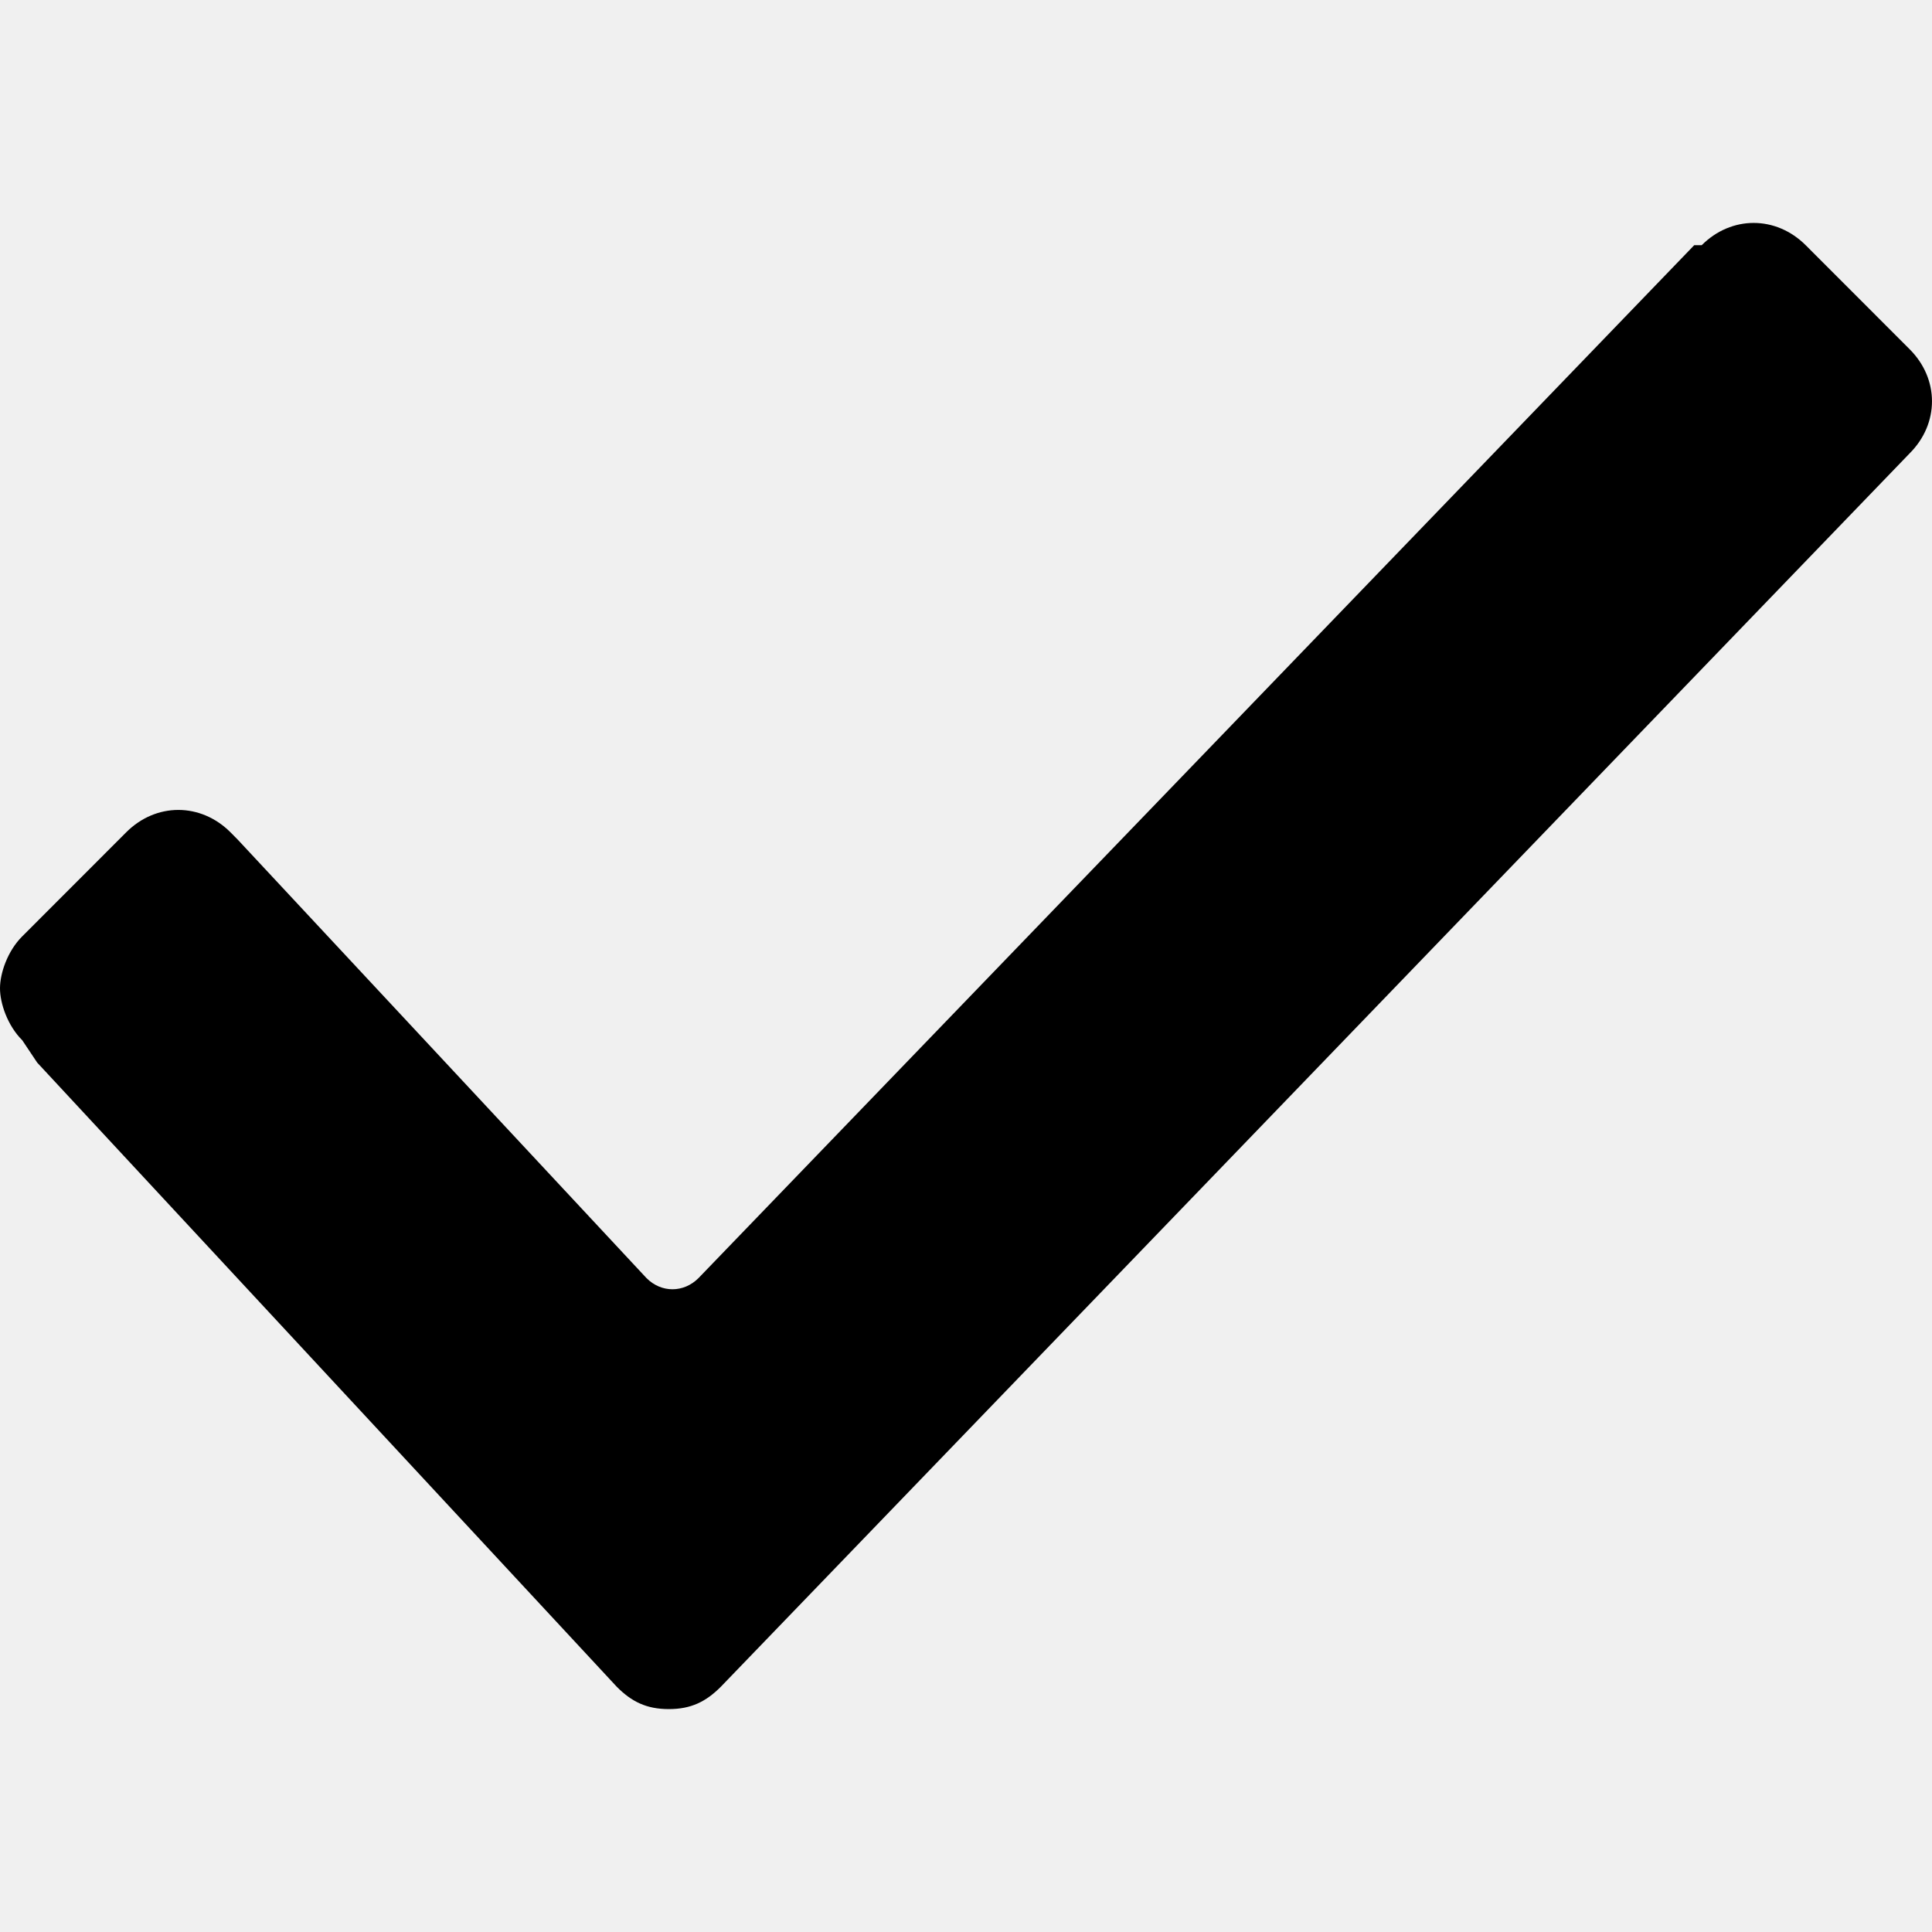
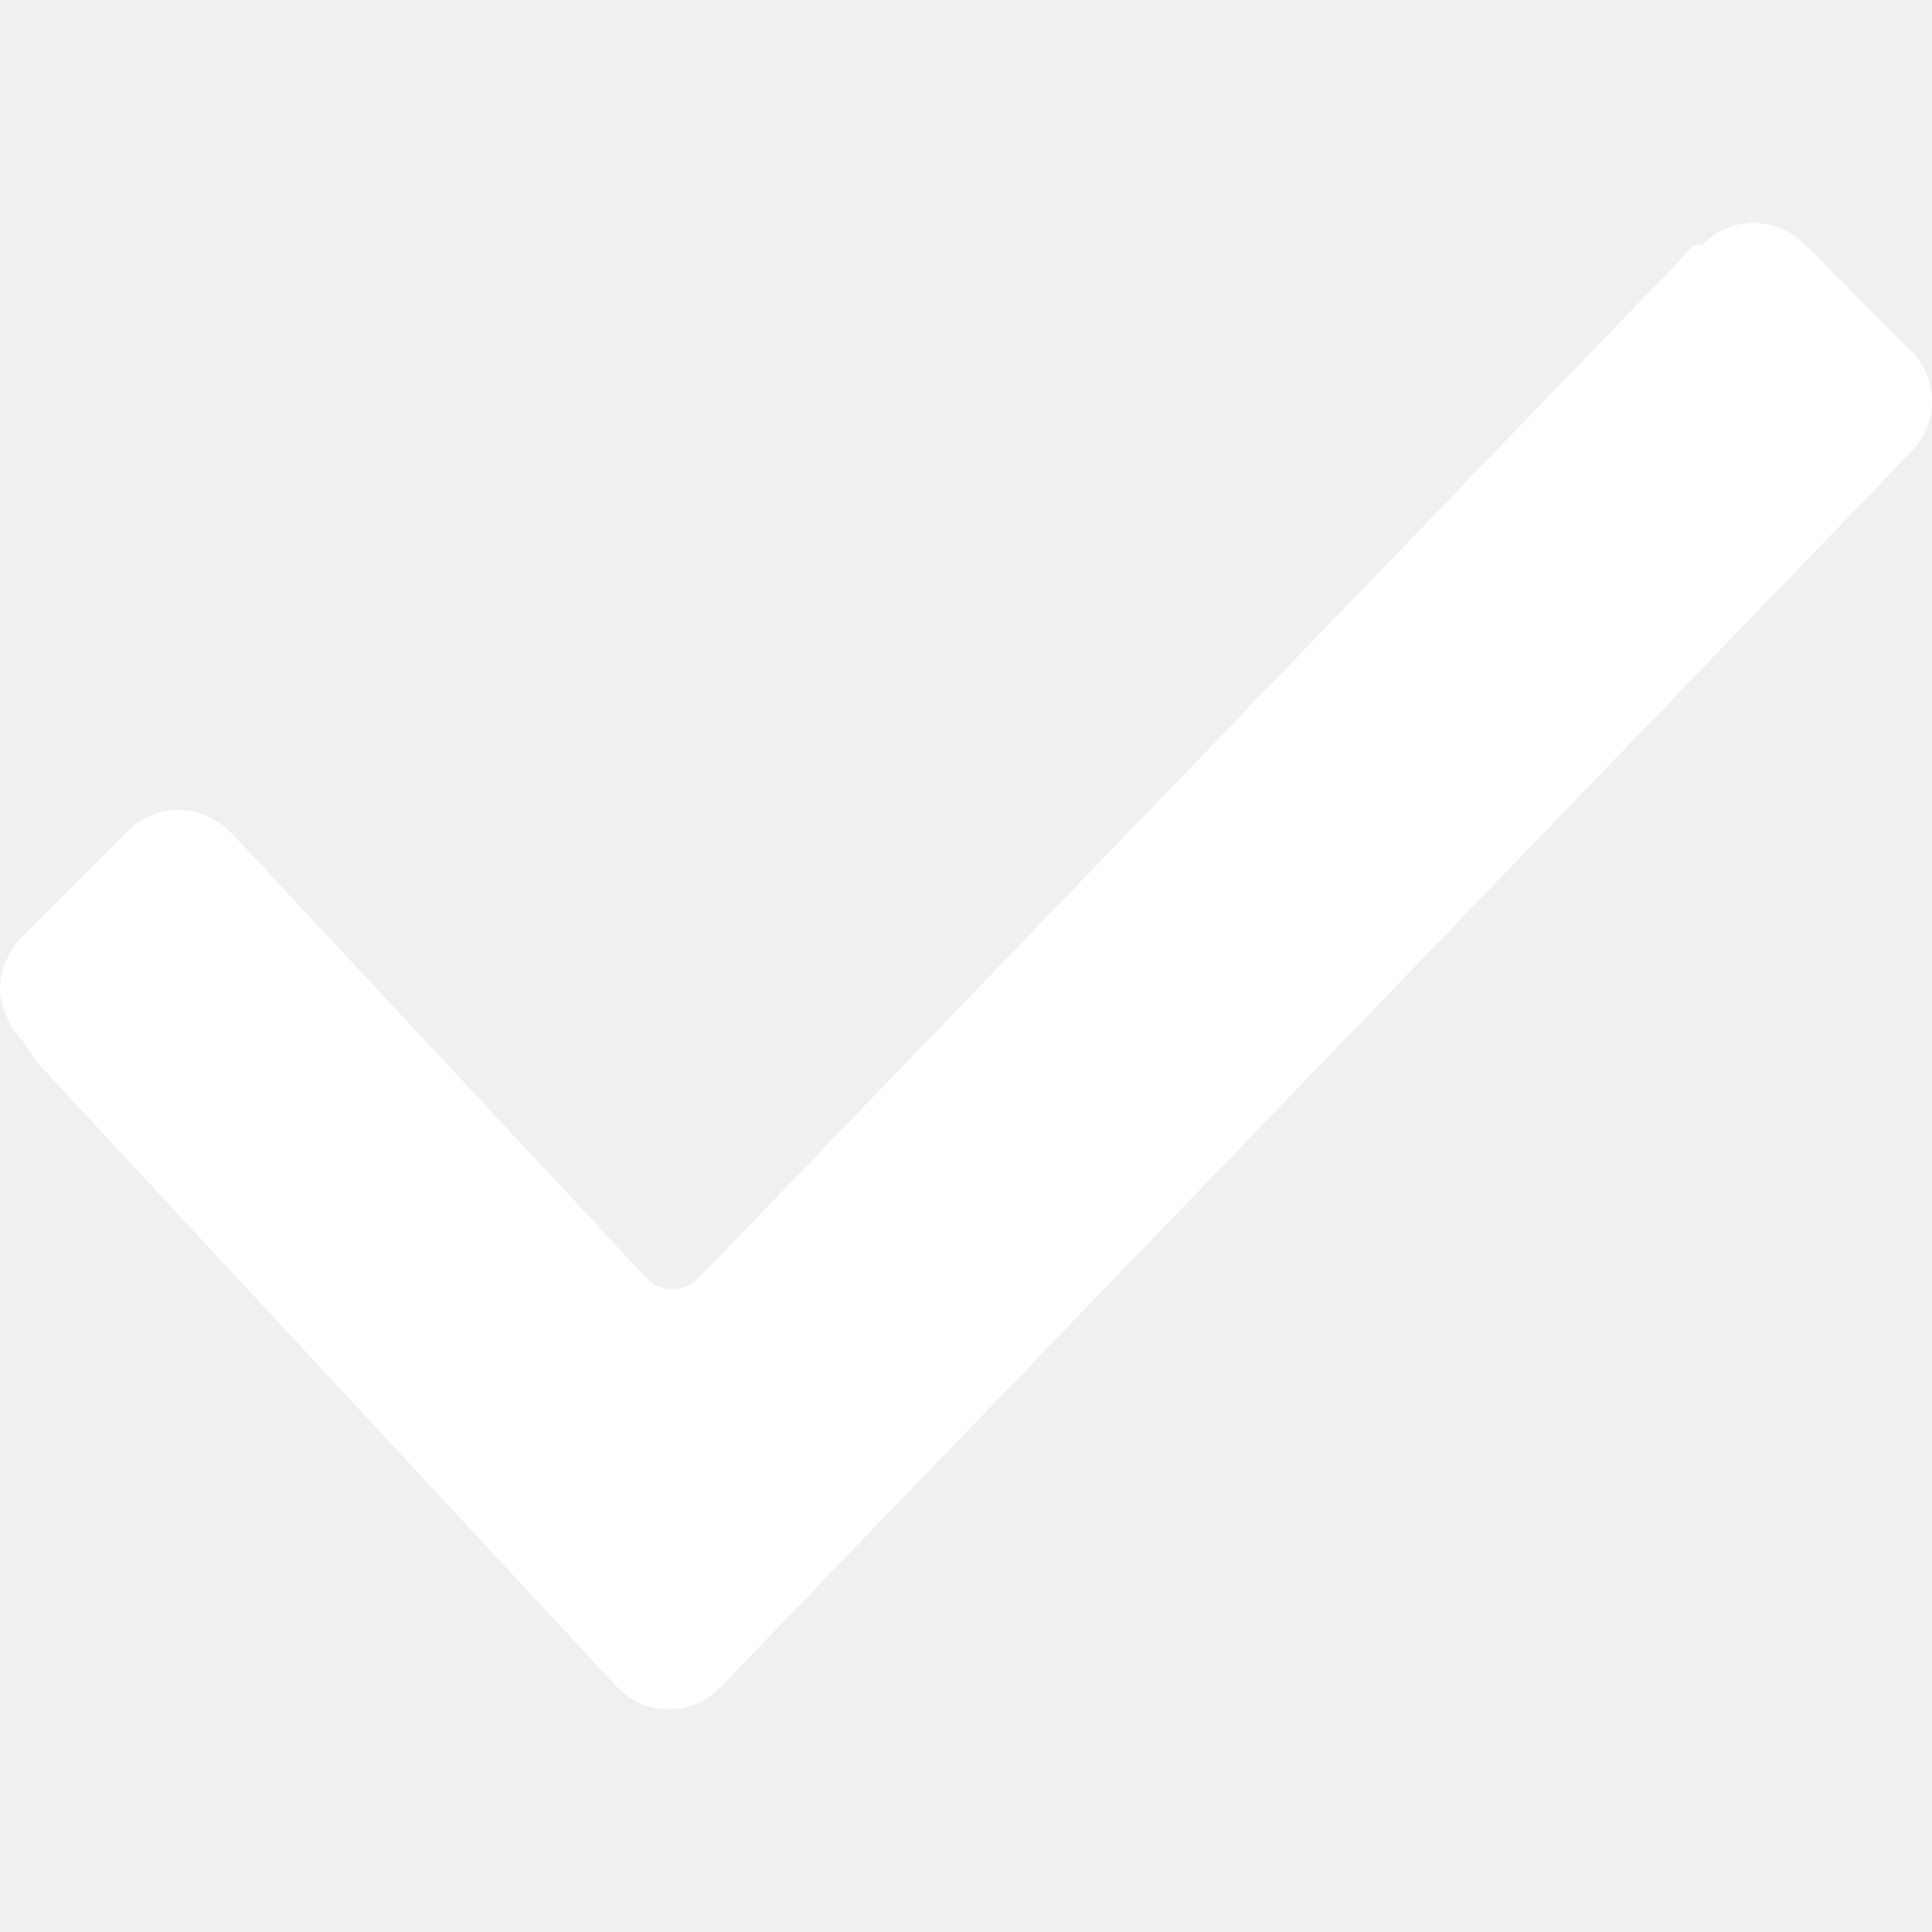
- <svg xmlns="http://www.w3.org/2000/svg" width="24" height="24" viewBox="0 0 24 24" fill="none">
-   <path d="M0.277 12.923C0.092 12.739 0 12.462 0 12.277C0 12.092 0.092 11.815 0.277 11.631L1.569 10.338C1.938 9.969 2.492 9.969 2.862 10.338L2.954 10.431L8.031 15.877C8.215 16.062 8.492 16.062 8.677 15.877L21.046 3.046H21.139V3.046C21.508 2.677 22.061 2.677 22.431 3.046L23.723 4.339C24.092 4.708 24.092 5.262 23.723 5.631L8.954 20.954C8.769 21.139 8.585 21.231 8.308 21.231C8.031 21.231 7.846 21.139 7.662 20.954L0.462 13.2L0.277 12.923V12.923Z" fill="black" />
+ <svg xmlns="http://www.w3.org/2000/svg" width="24" height="24" viewBox="0 0 24 24" fill="#ffffff">
+   <path d="M0.277 12.923C0.092 12.739 0 12.462 0 12.277C0 12.092 0.092 11.815 0.277 11.631L1.569 10.338C1.938 9.969 2.492 9.969 2.862 10.338L2.954 10.431L8.031 15.877C8.215 16.062 8.492 16.062 8.677 15.877L21.046 3.046H21.139V3.046C21.508 2.677 22.061 2.677 22.431 3.046L23.723 4.339C24.092 4.708 24.092 5.262 23.723 5.631L8.954 20.954C8.769 21.139 8.585 21.231 8.308 21.231C8.031 21.231 7.846 21.139 7.662 20.954L0.462 13.2L0.277 12.923V12.923Z" fill="#ffffff" />
</svg>
